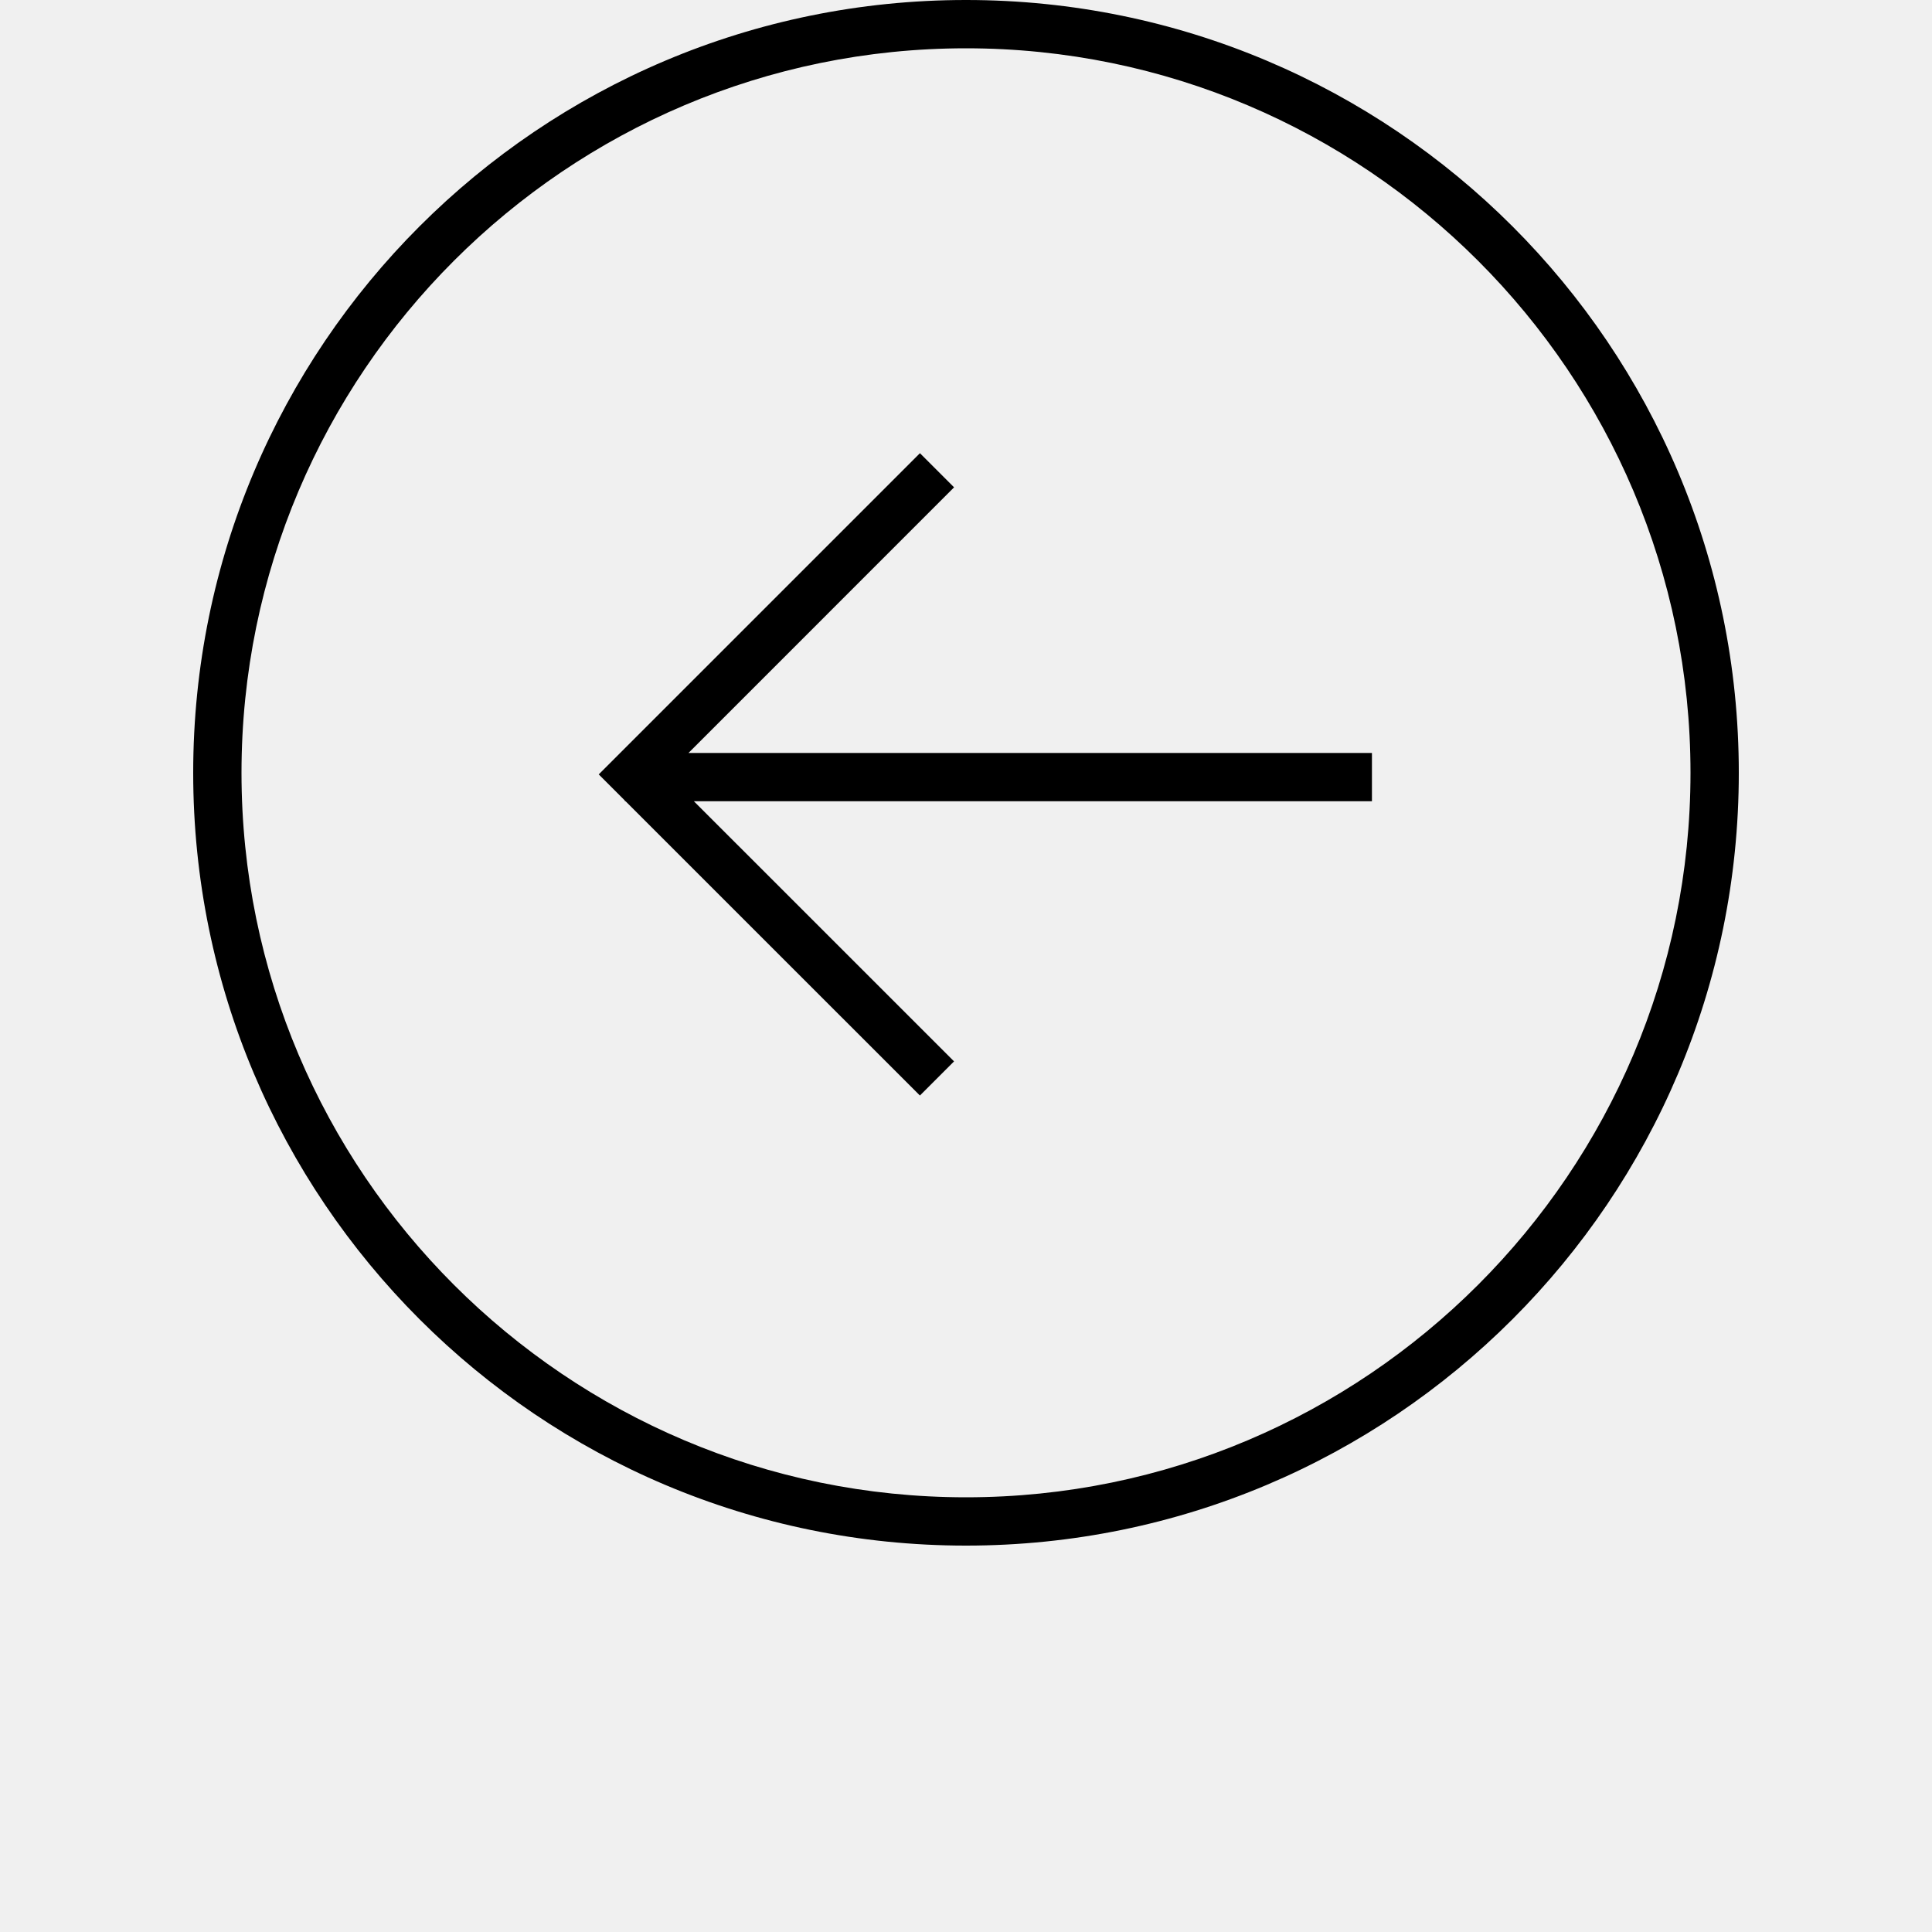
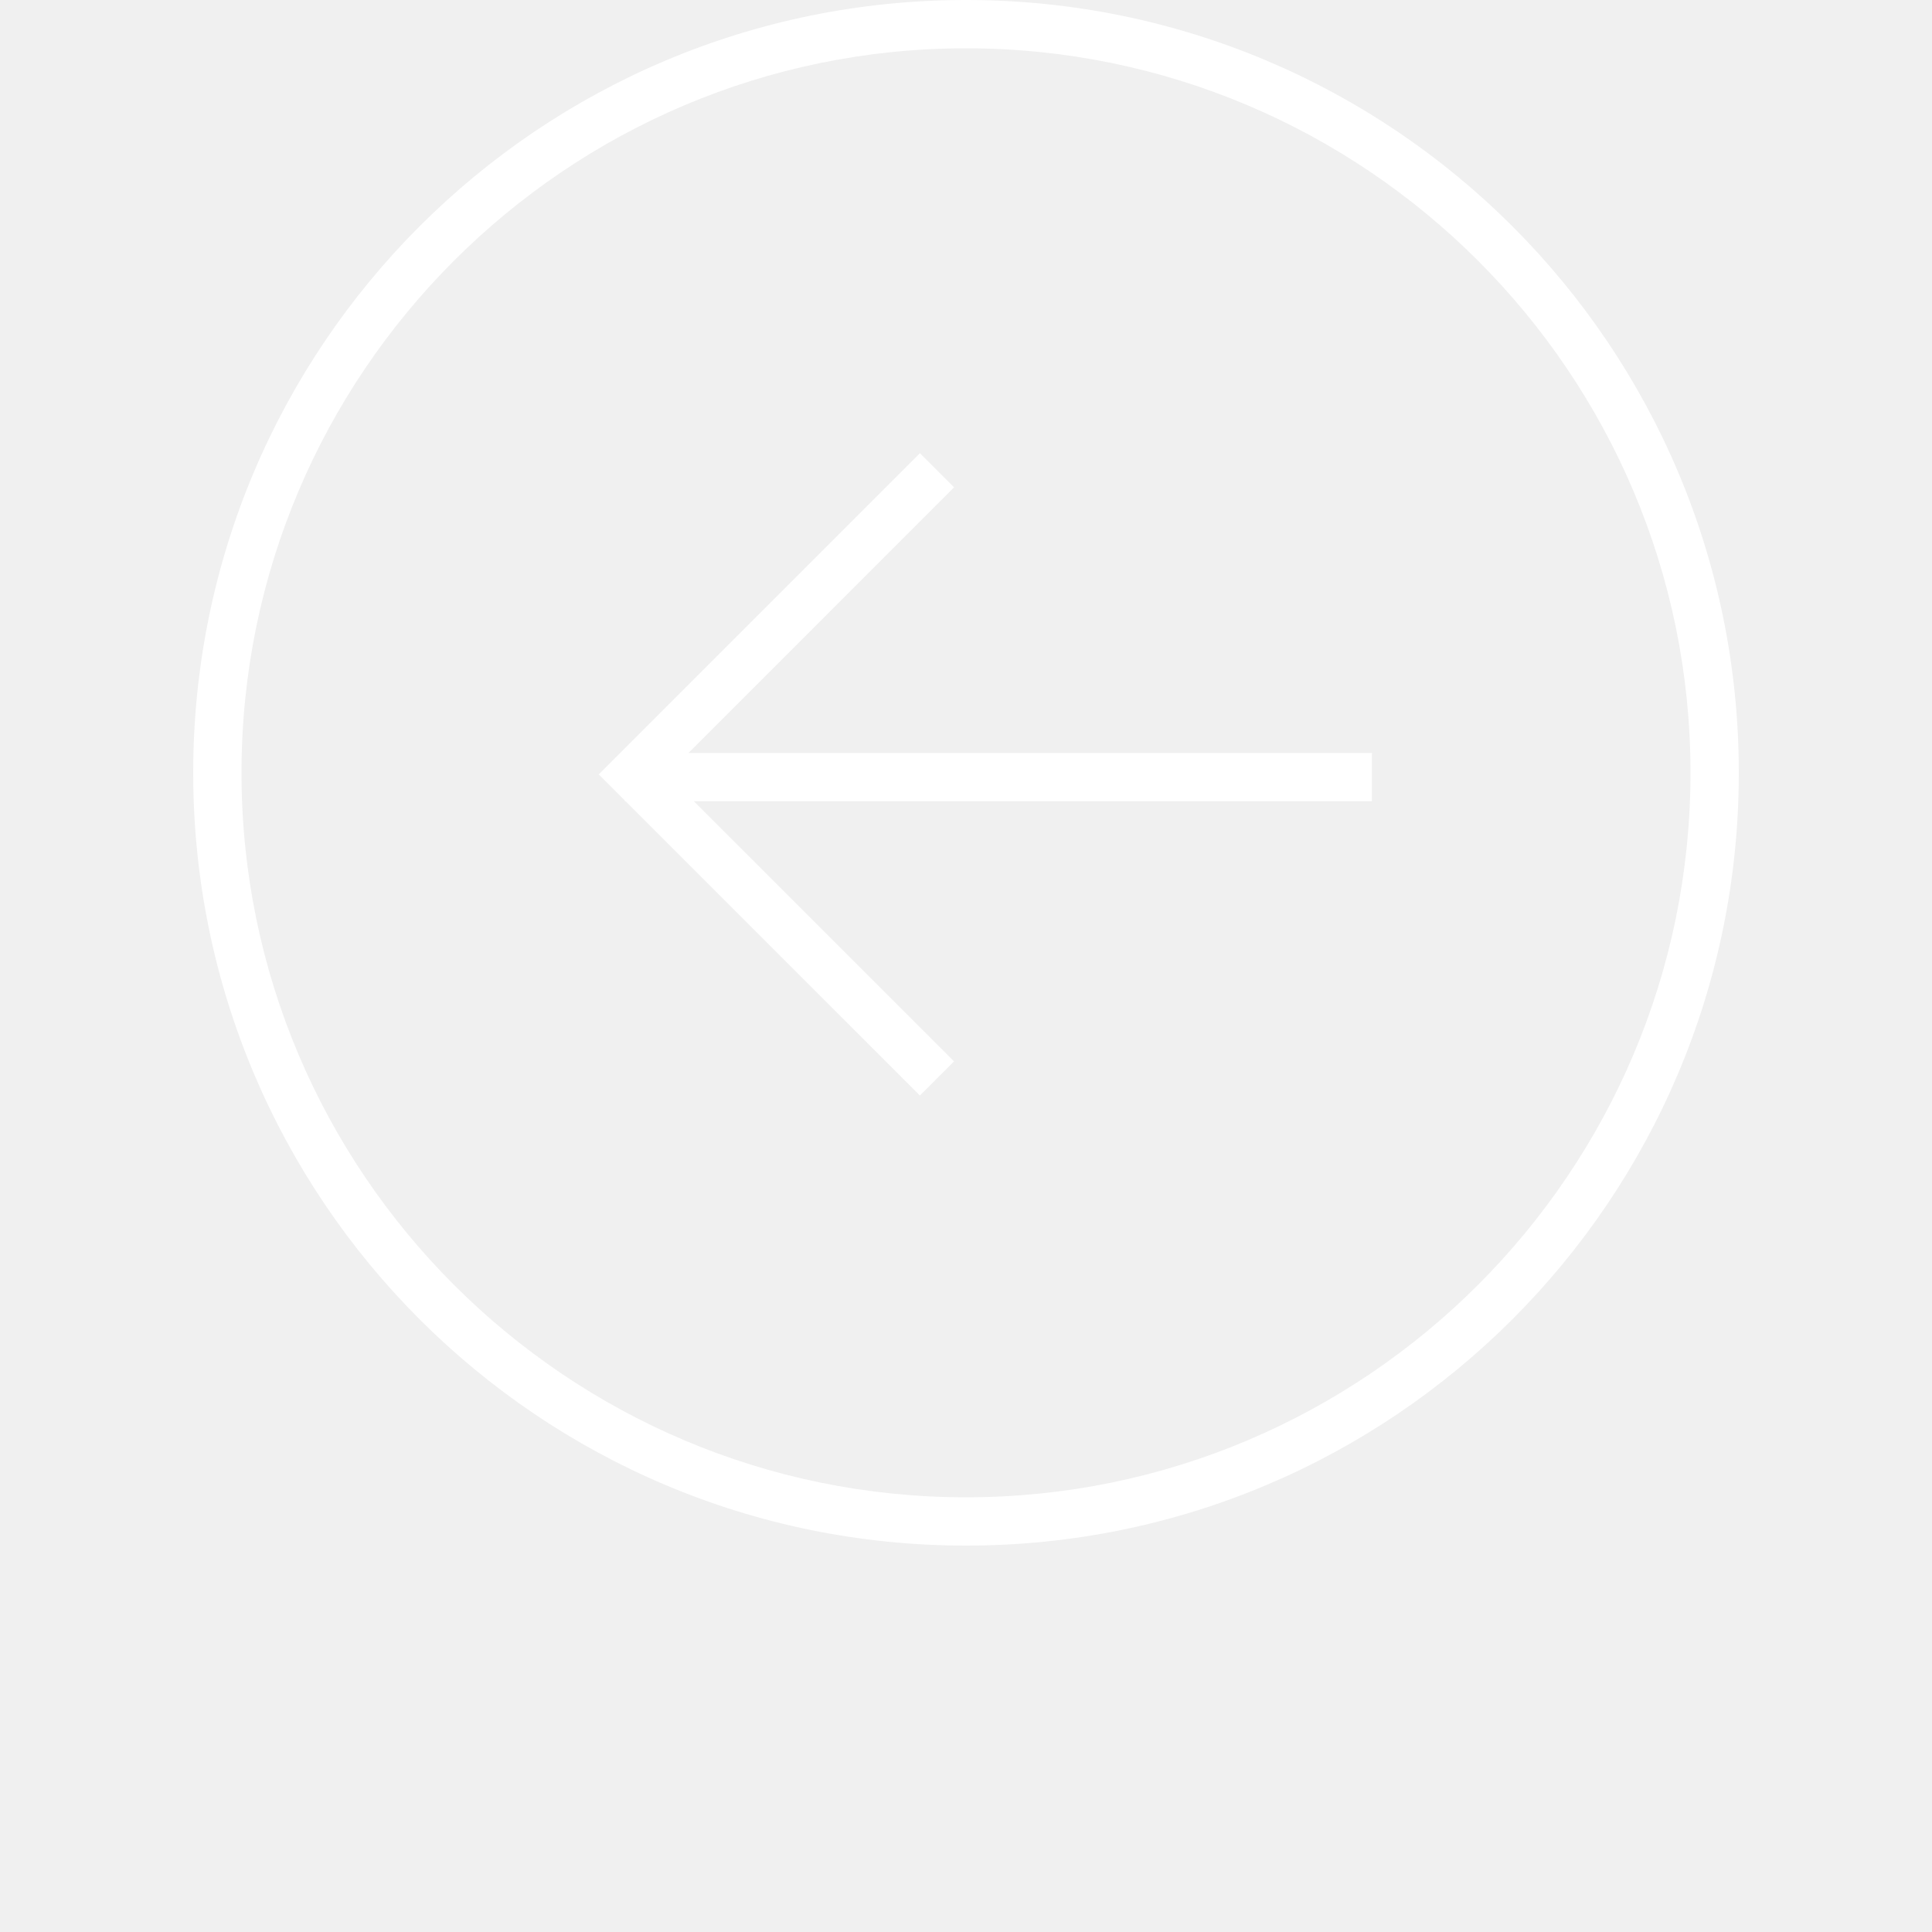
- <svg xmlns="http://www.w3.org/2000/svg" width="700pt" height="700pt" version="1.1" viewBox="0 0 700 700">
+ <svg xmlns="http://www.w3.org/2000/svg" width="700pt" height="700pt" version="1.1" viewBox="0 0 700 700" fill="white">
  <g>
    <path d="m350 0c-154.65 0-280 125.35-280 280s125.35 280 280 280 280-125.35 280-280-125.35-280-280-280zm0 542.5c-144.74 0-262.5-117.76-262.5-262.5s117.76-262.5 262.5-262.5 262.5 117.76 262.5 262.5-117.76 262.5-262.5 262.5z" />
    <path d="m345.68 176.57-12.371-12.371-116.38 116.38 9.484 9.484v0.246h0.246l106.64 106.62 12.371-12.371-94.27-94.254h245.68v-17.5h-247.62z" />
  </g>
</svg>
